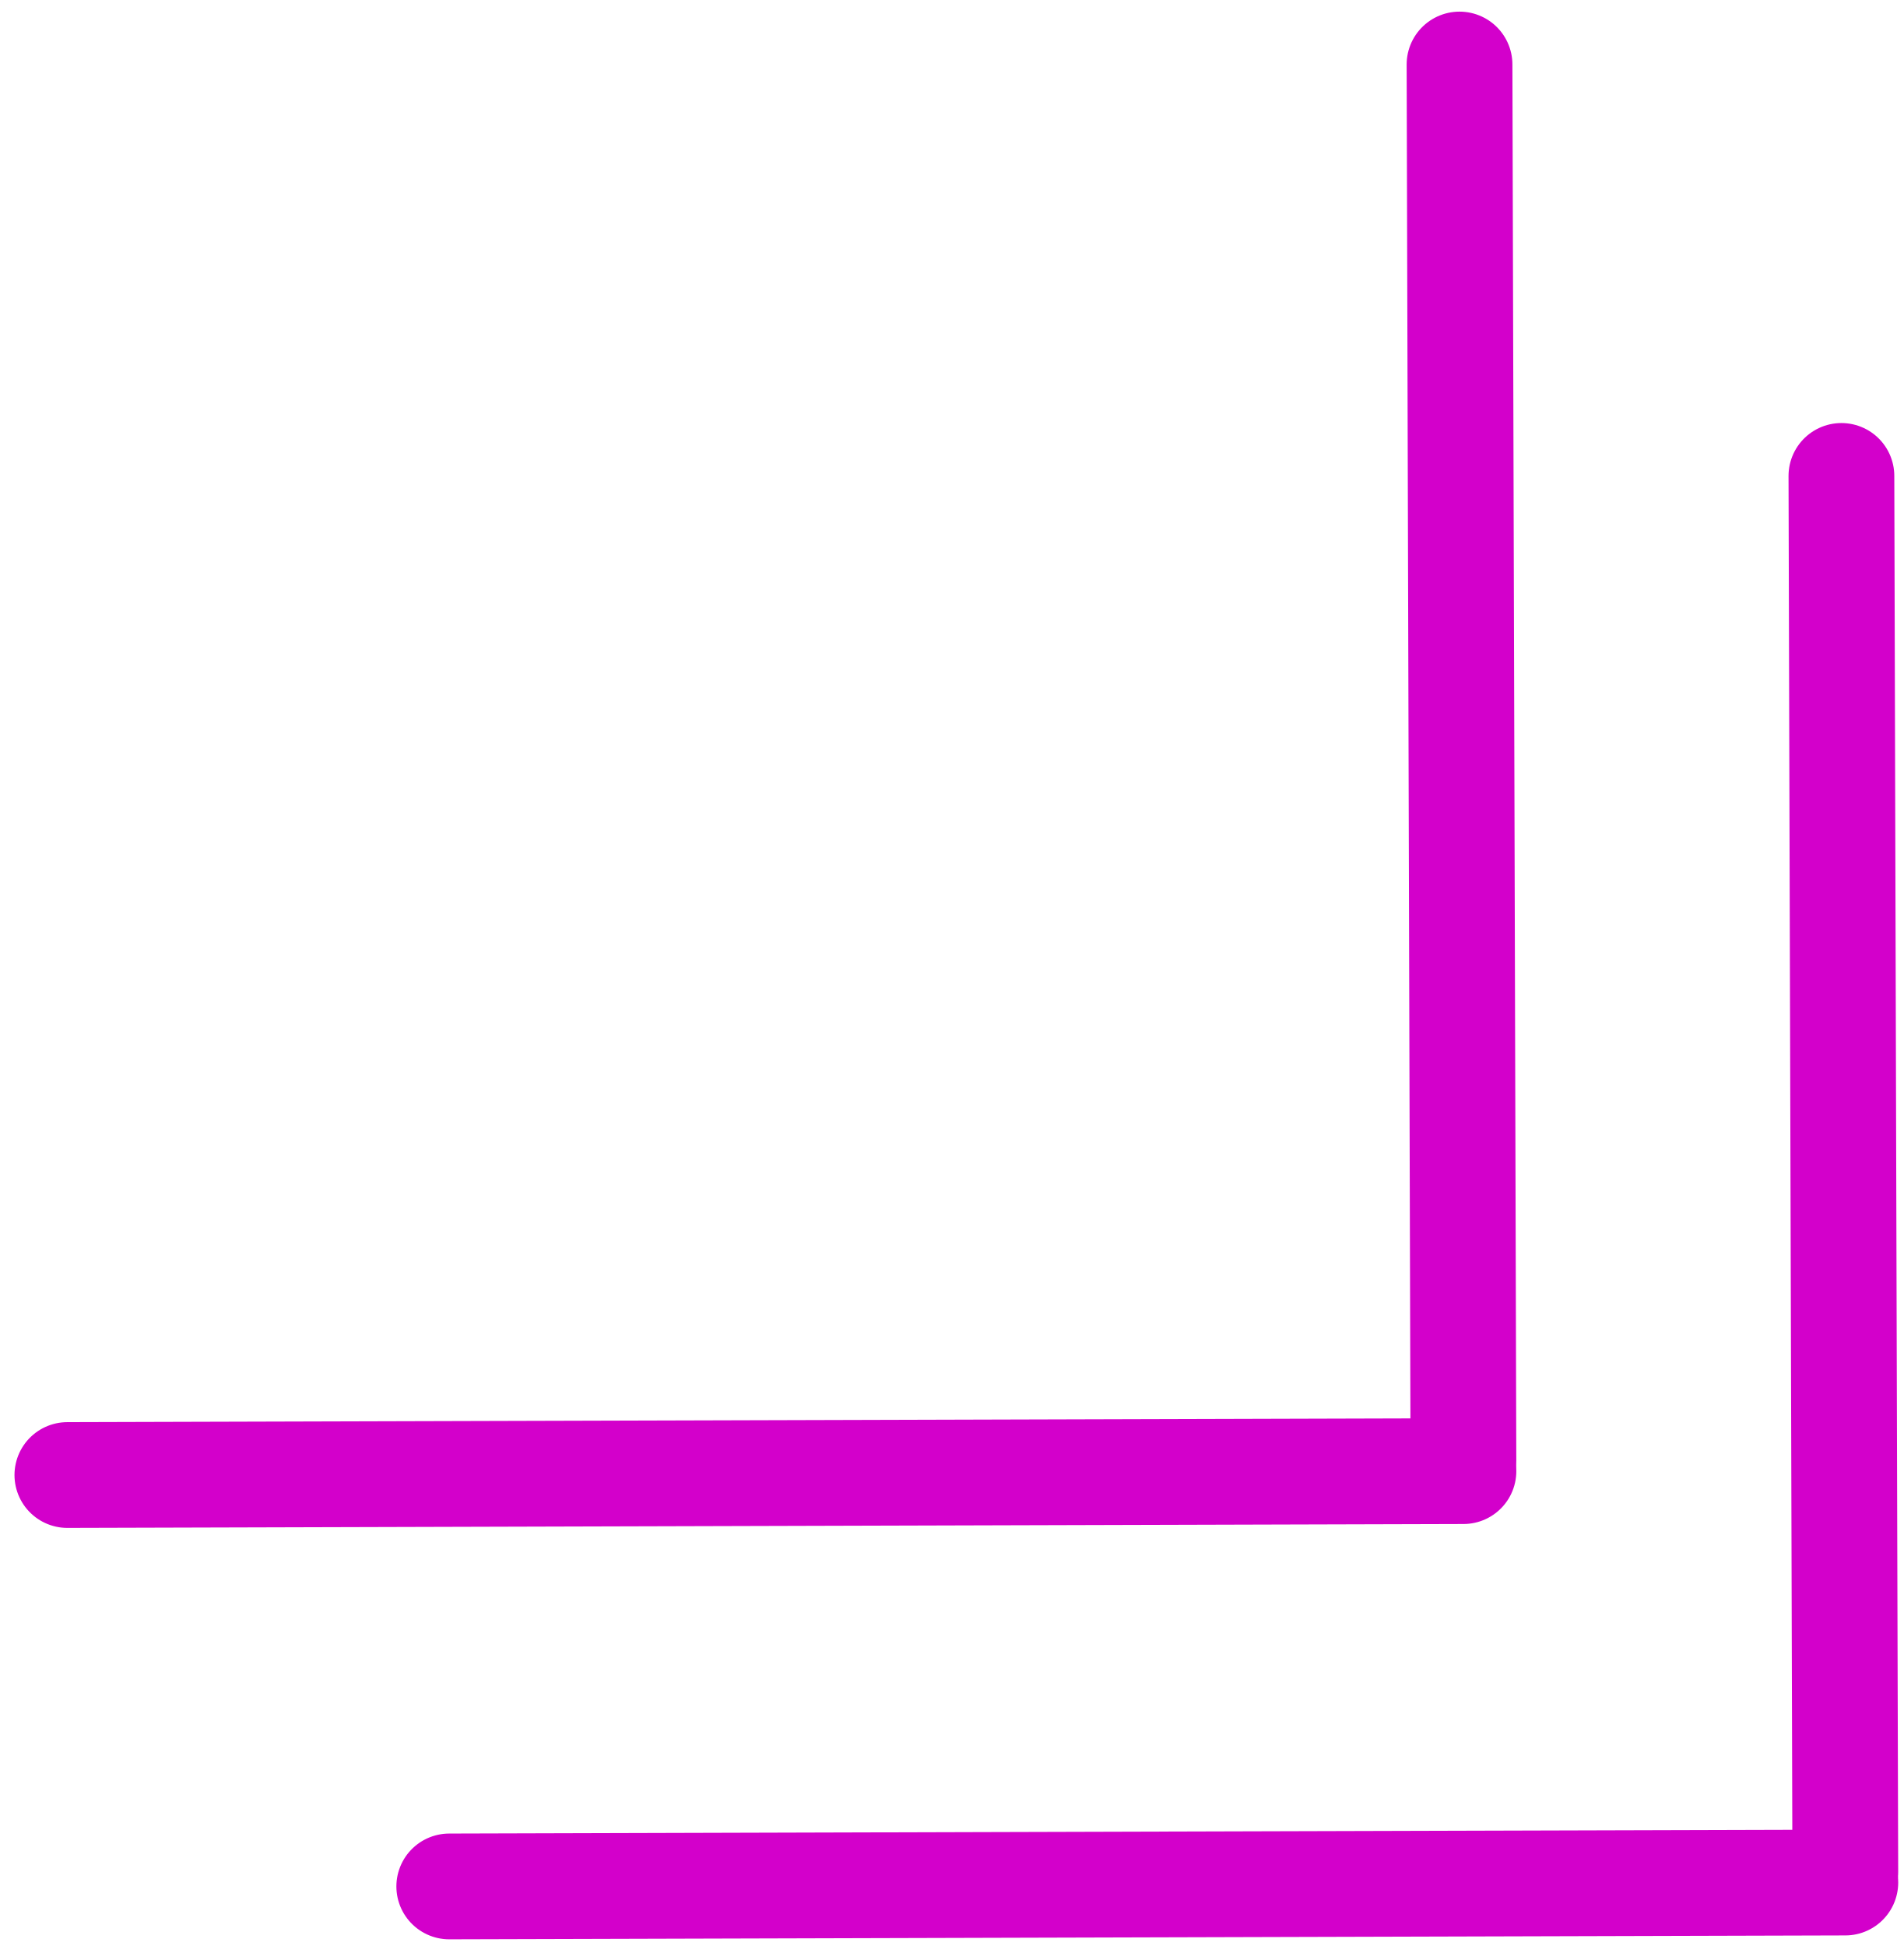
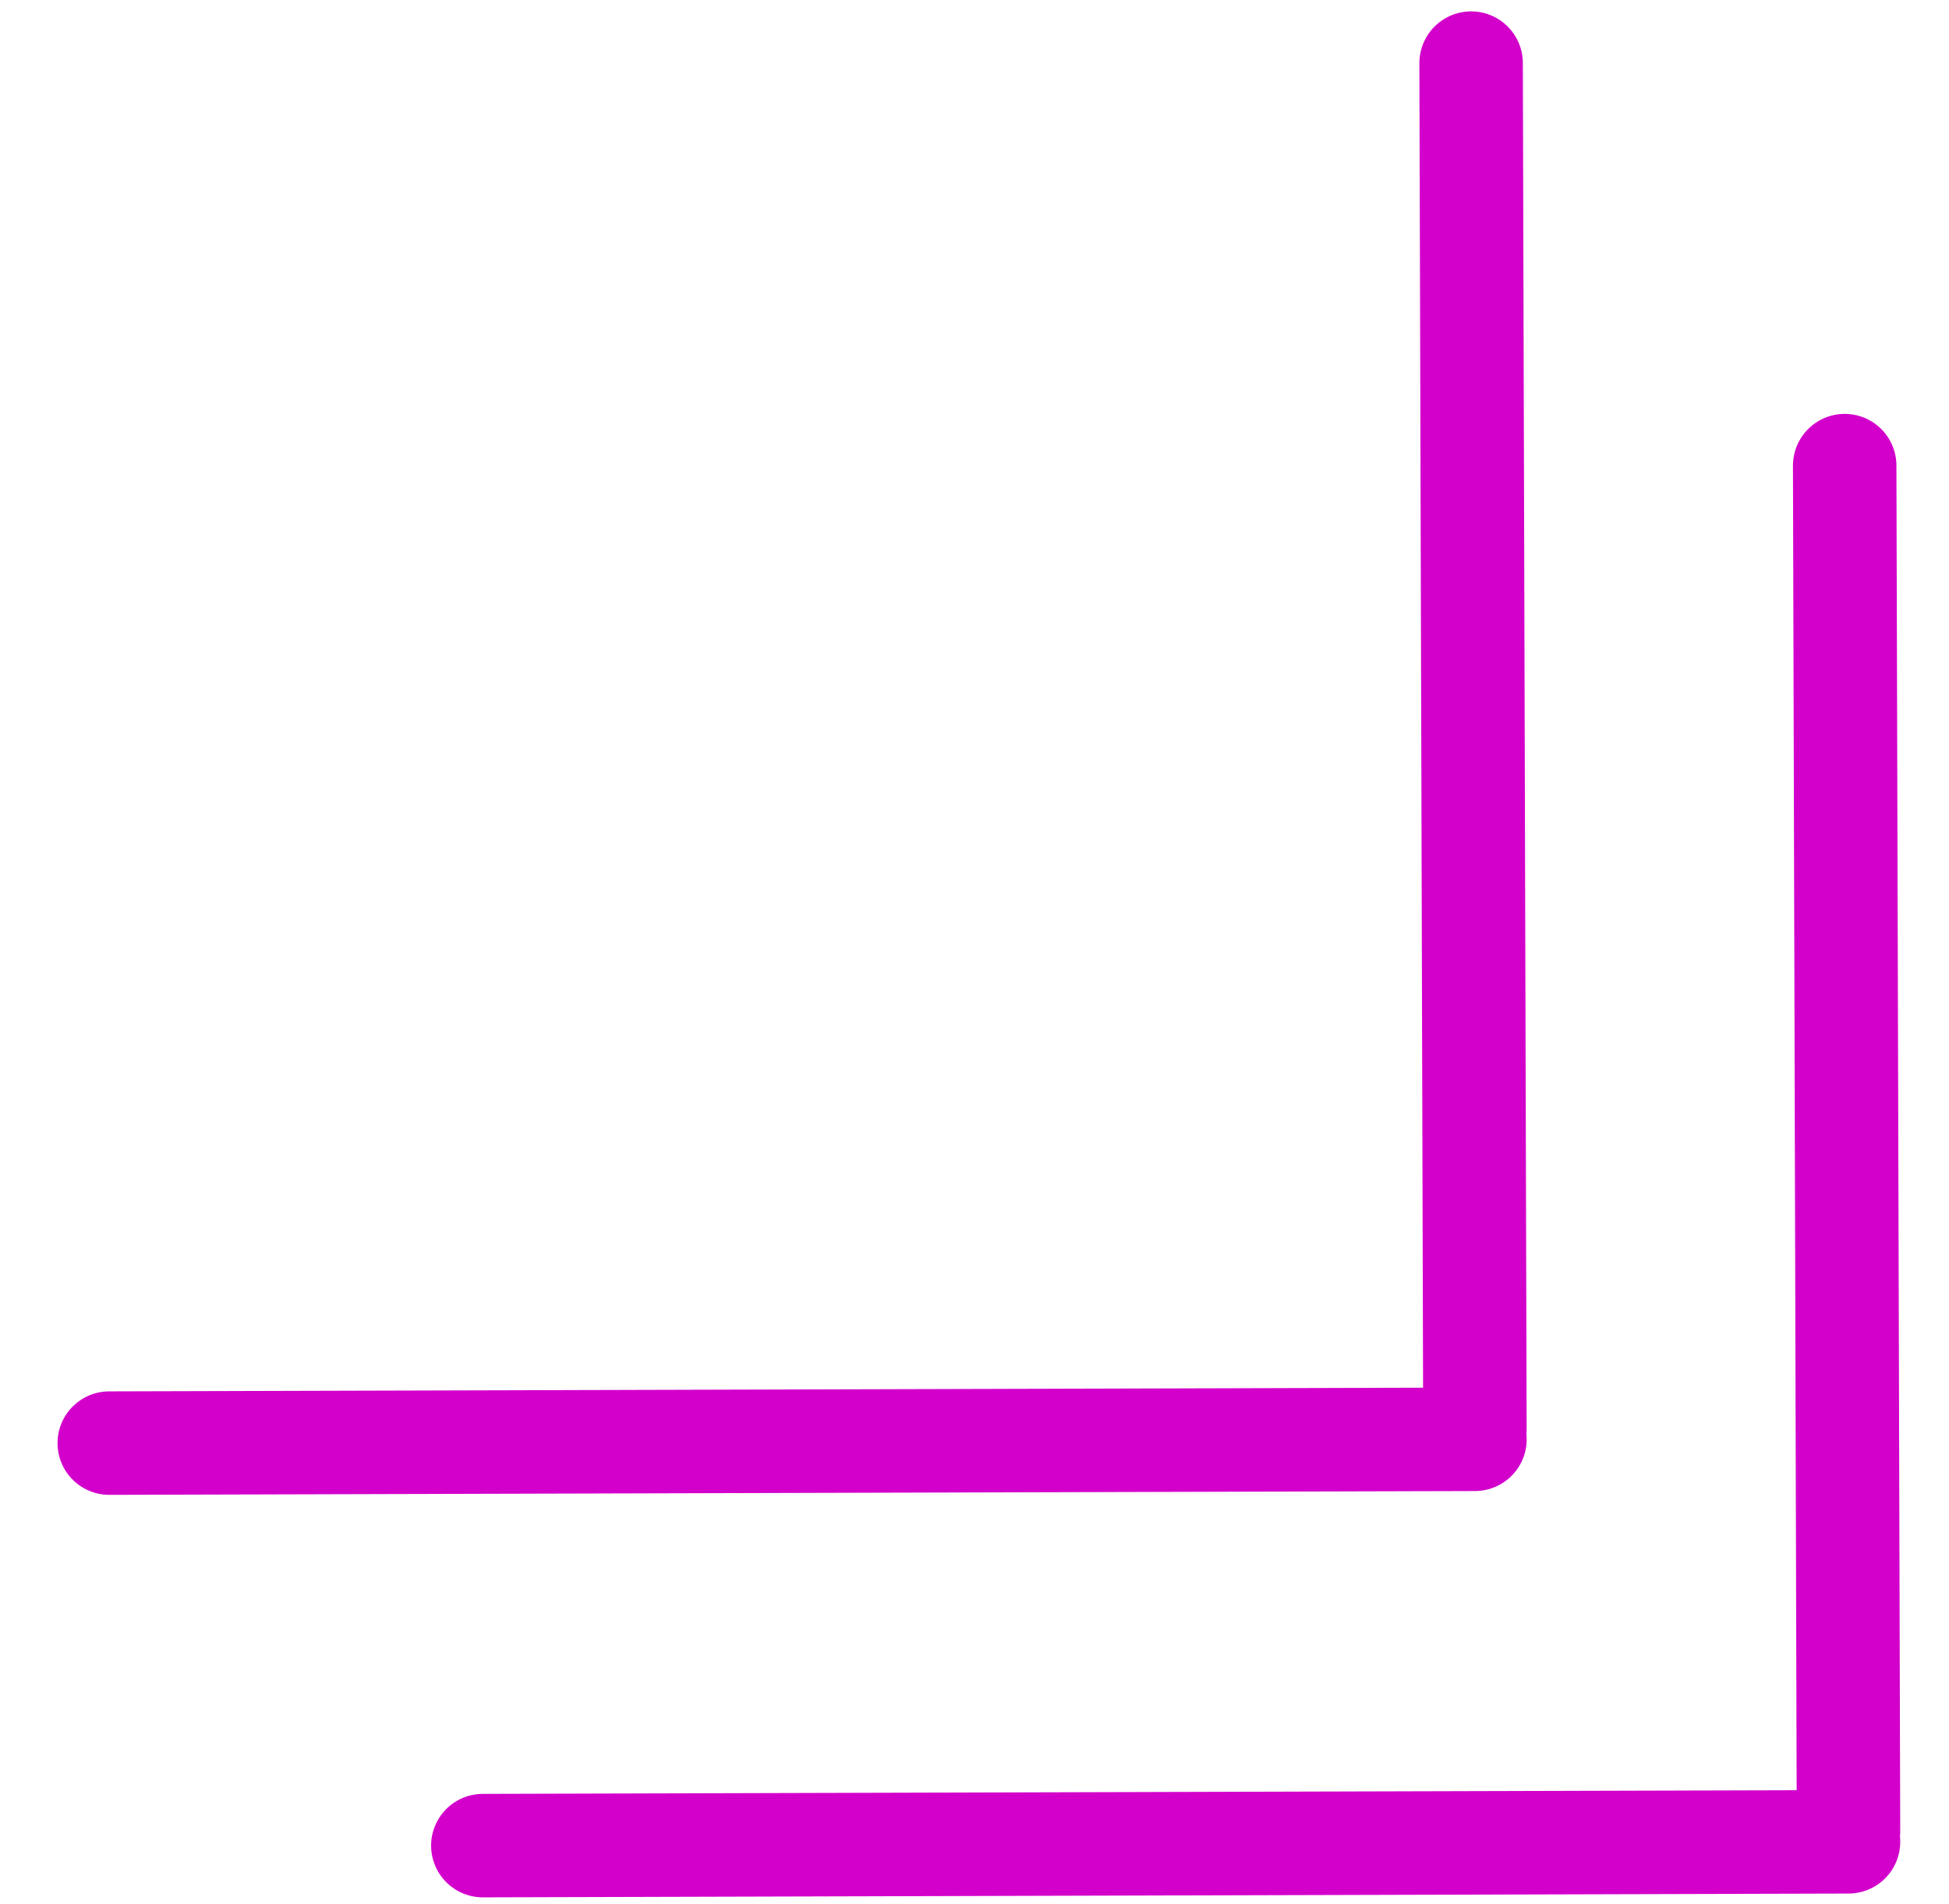
- <svg xmlns="http://www.w3.org/2000/svg" width="90" height="92" viewBox="0 0 90 92" fill="none">
+ <svg xmlns="http://www.w3.org/2000/svg" width="86" height="84" viewBox="0 0 90 92" fill="none">
  <path d="M69.185 69.55L3.185 69.734" stroke="#D300CB" stroke-width="5" stroke-linecap="round" />
  <path d="M69 3.05L69.184 69.05" stroke="#D300CB" stroke-width="5" stroke-linecap="round" />
  <path d="M87.239 89L21.239 89.184" stroke="#D300CB" stroke-width="5" stroke-linecap="round" />
  <path d="M87.054 22.5L87.238 88.5" stroke="#D300CB" stroke-width="5" stroke-linecap="round" />
</svg>
